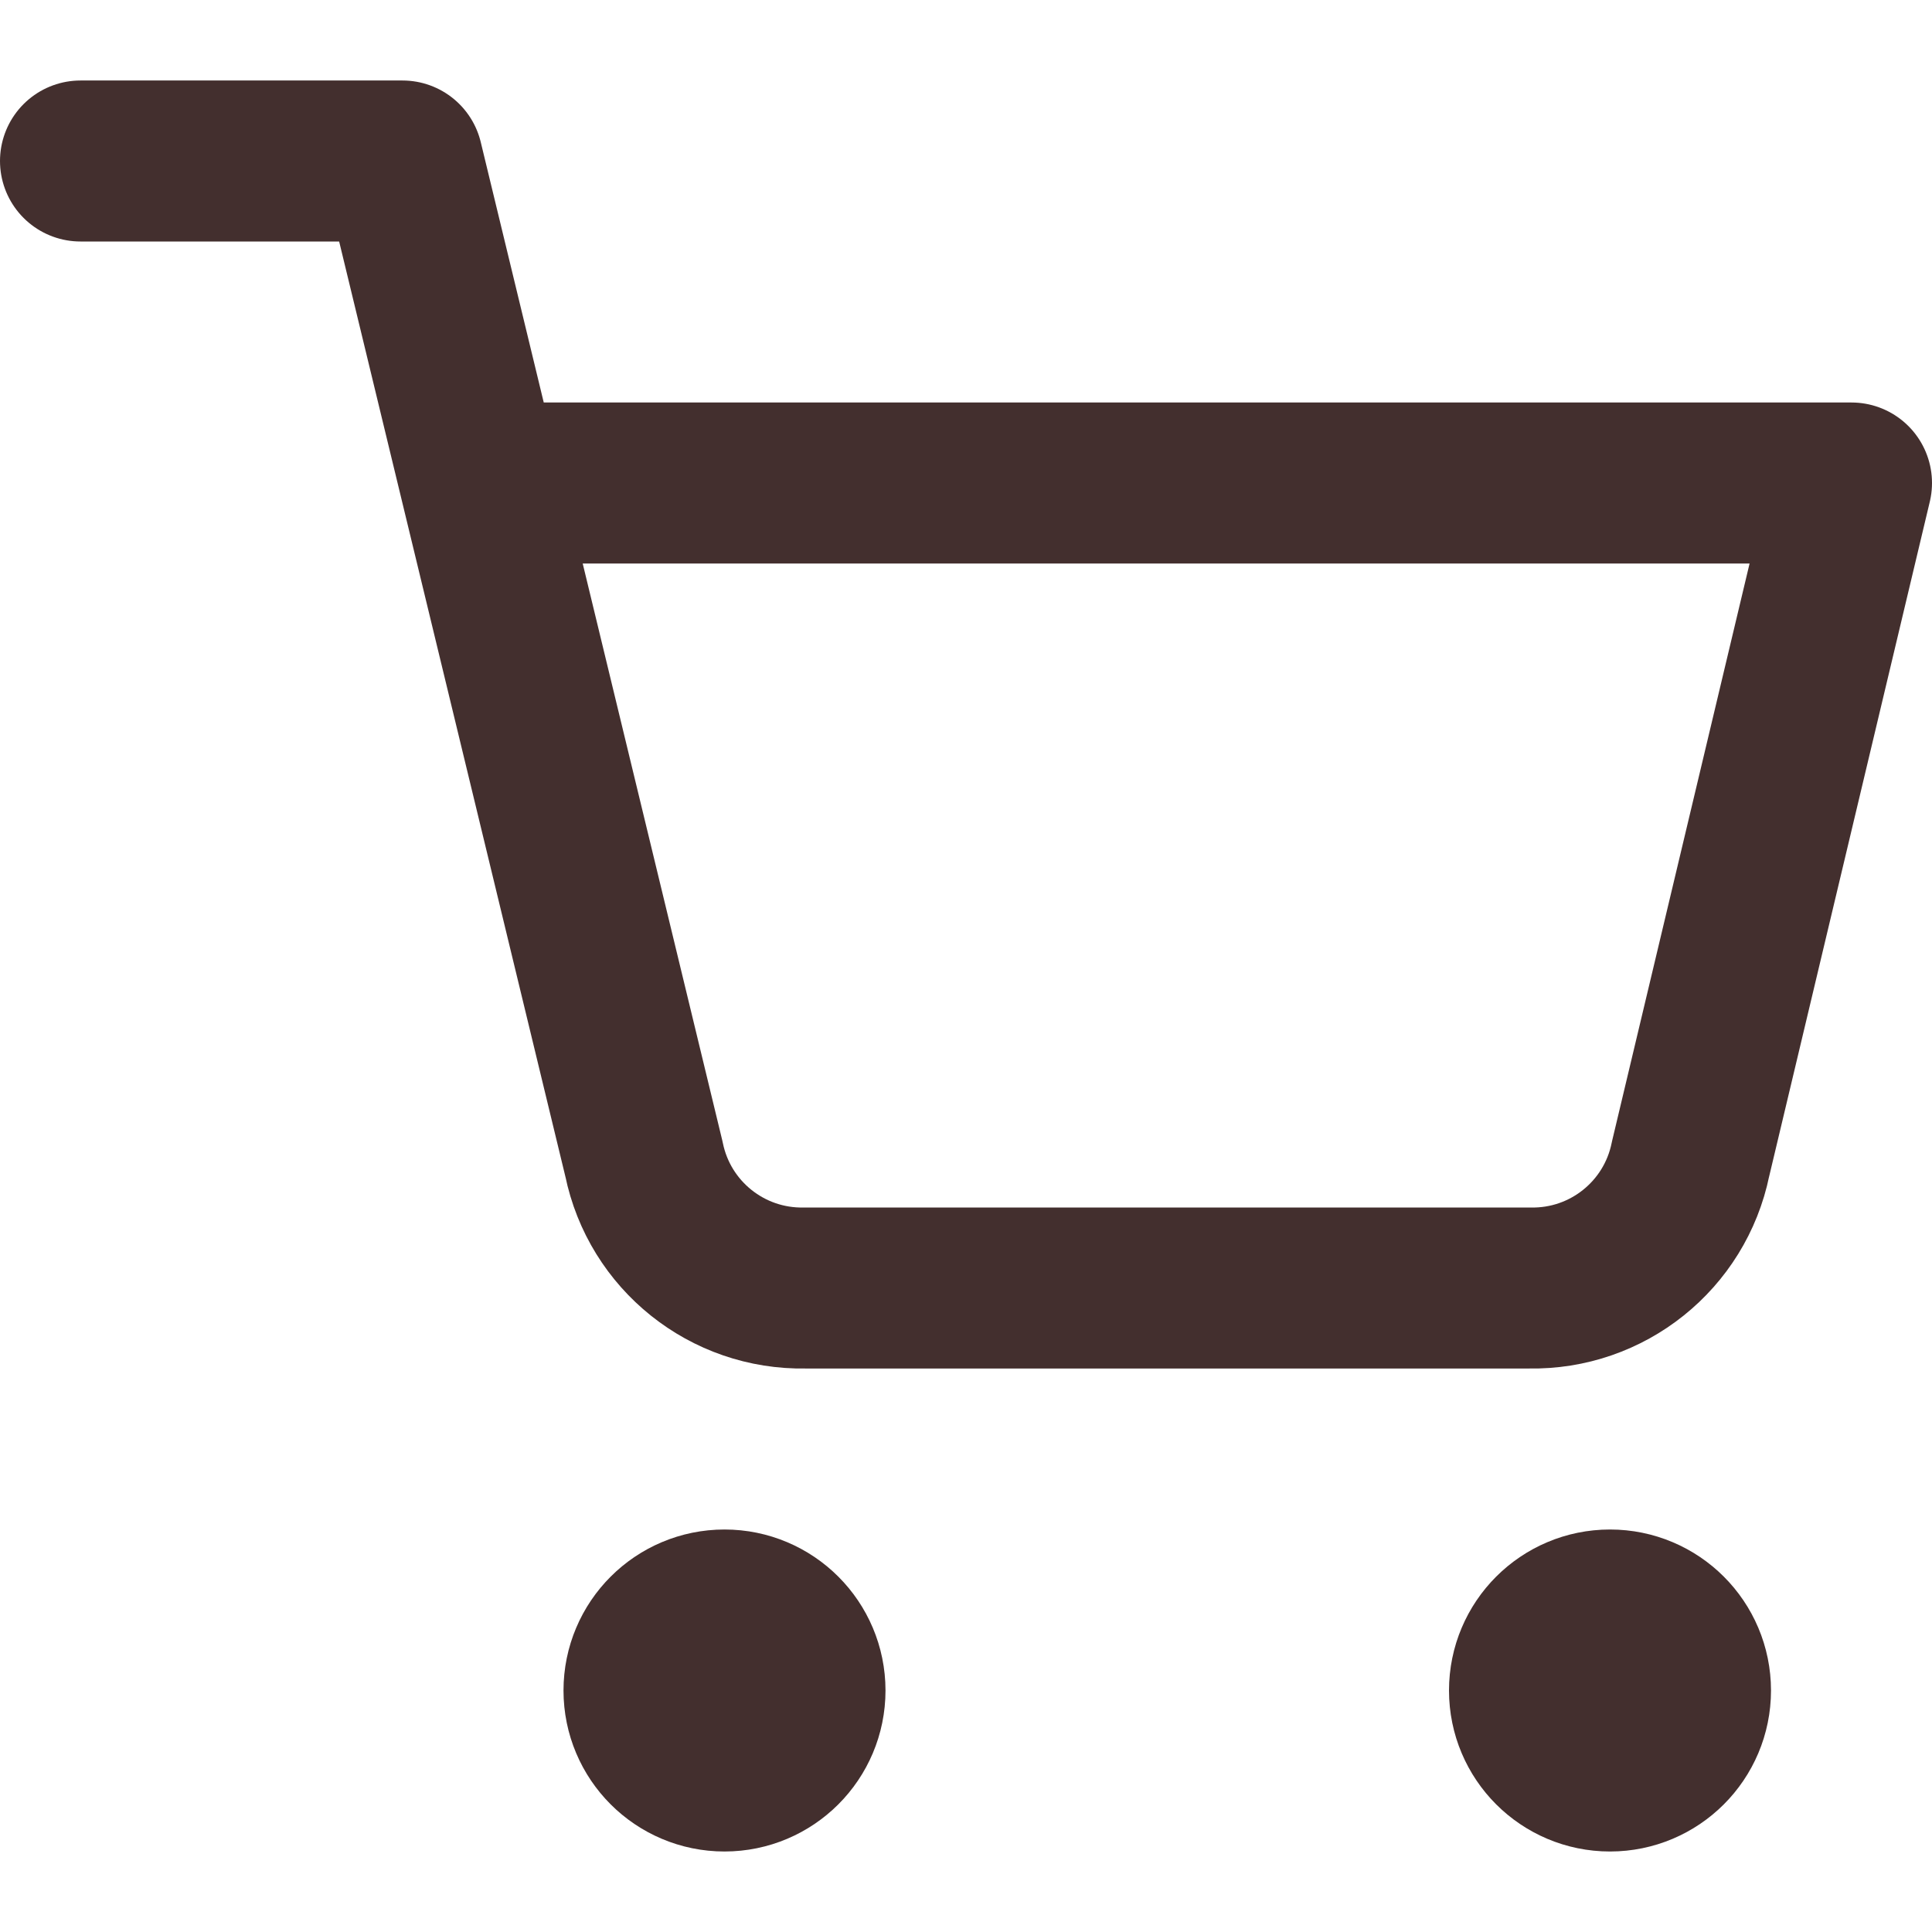
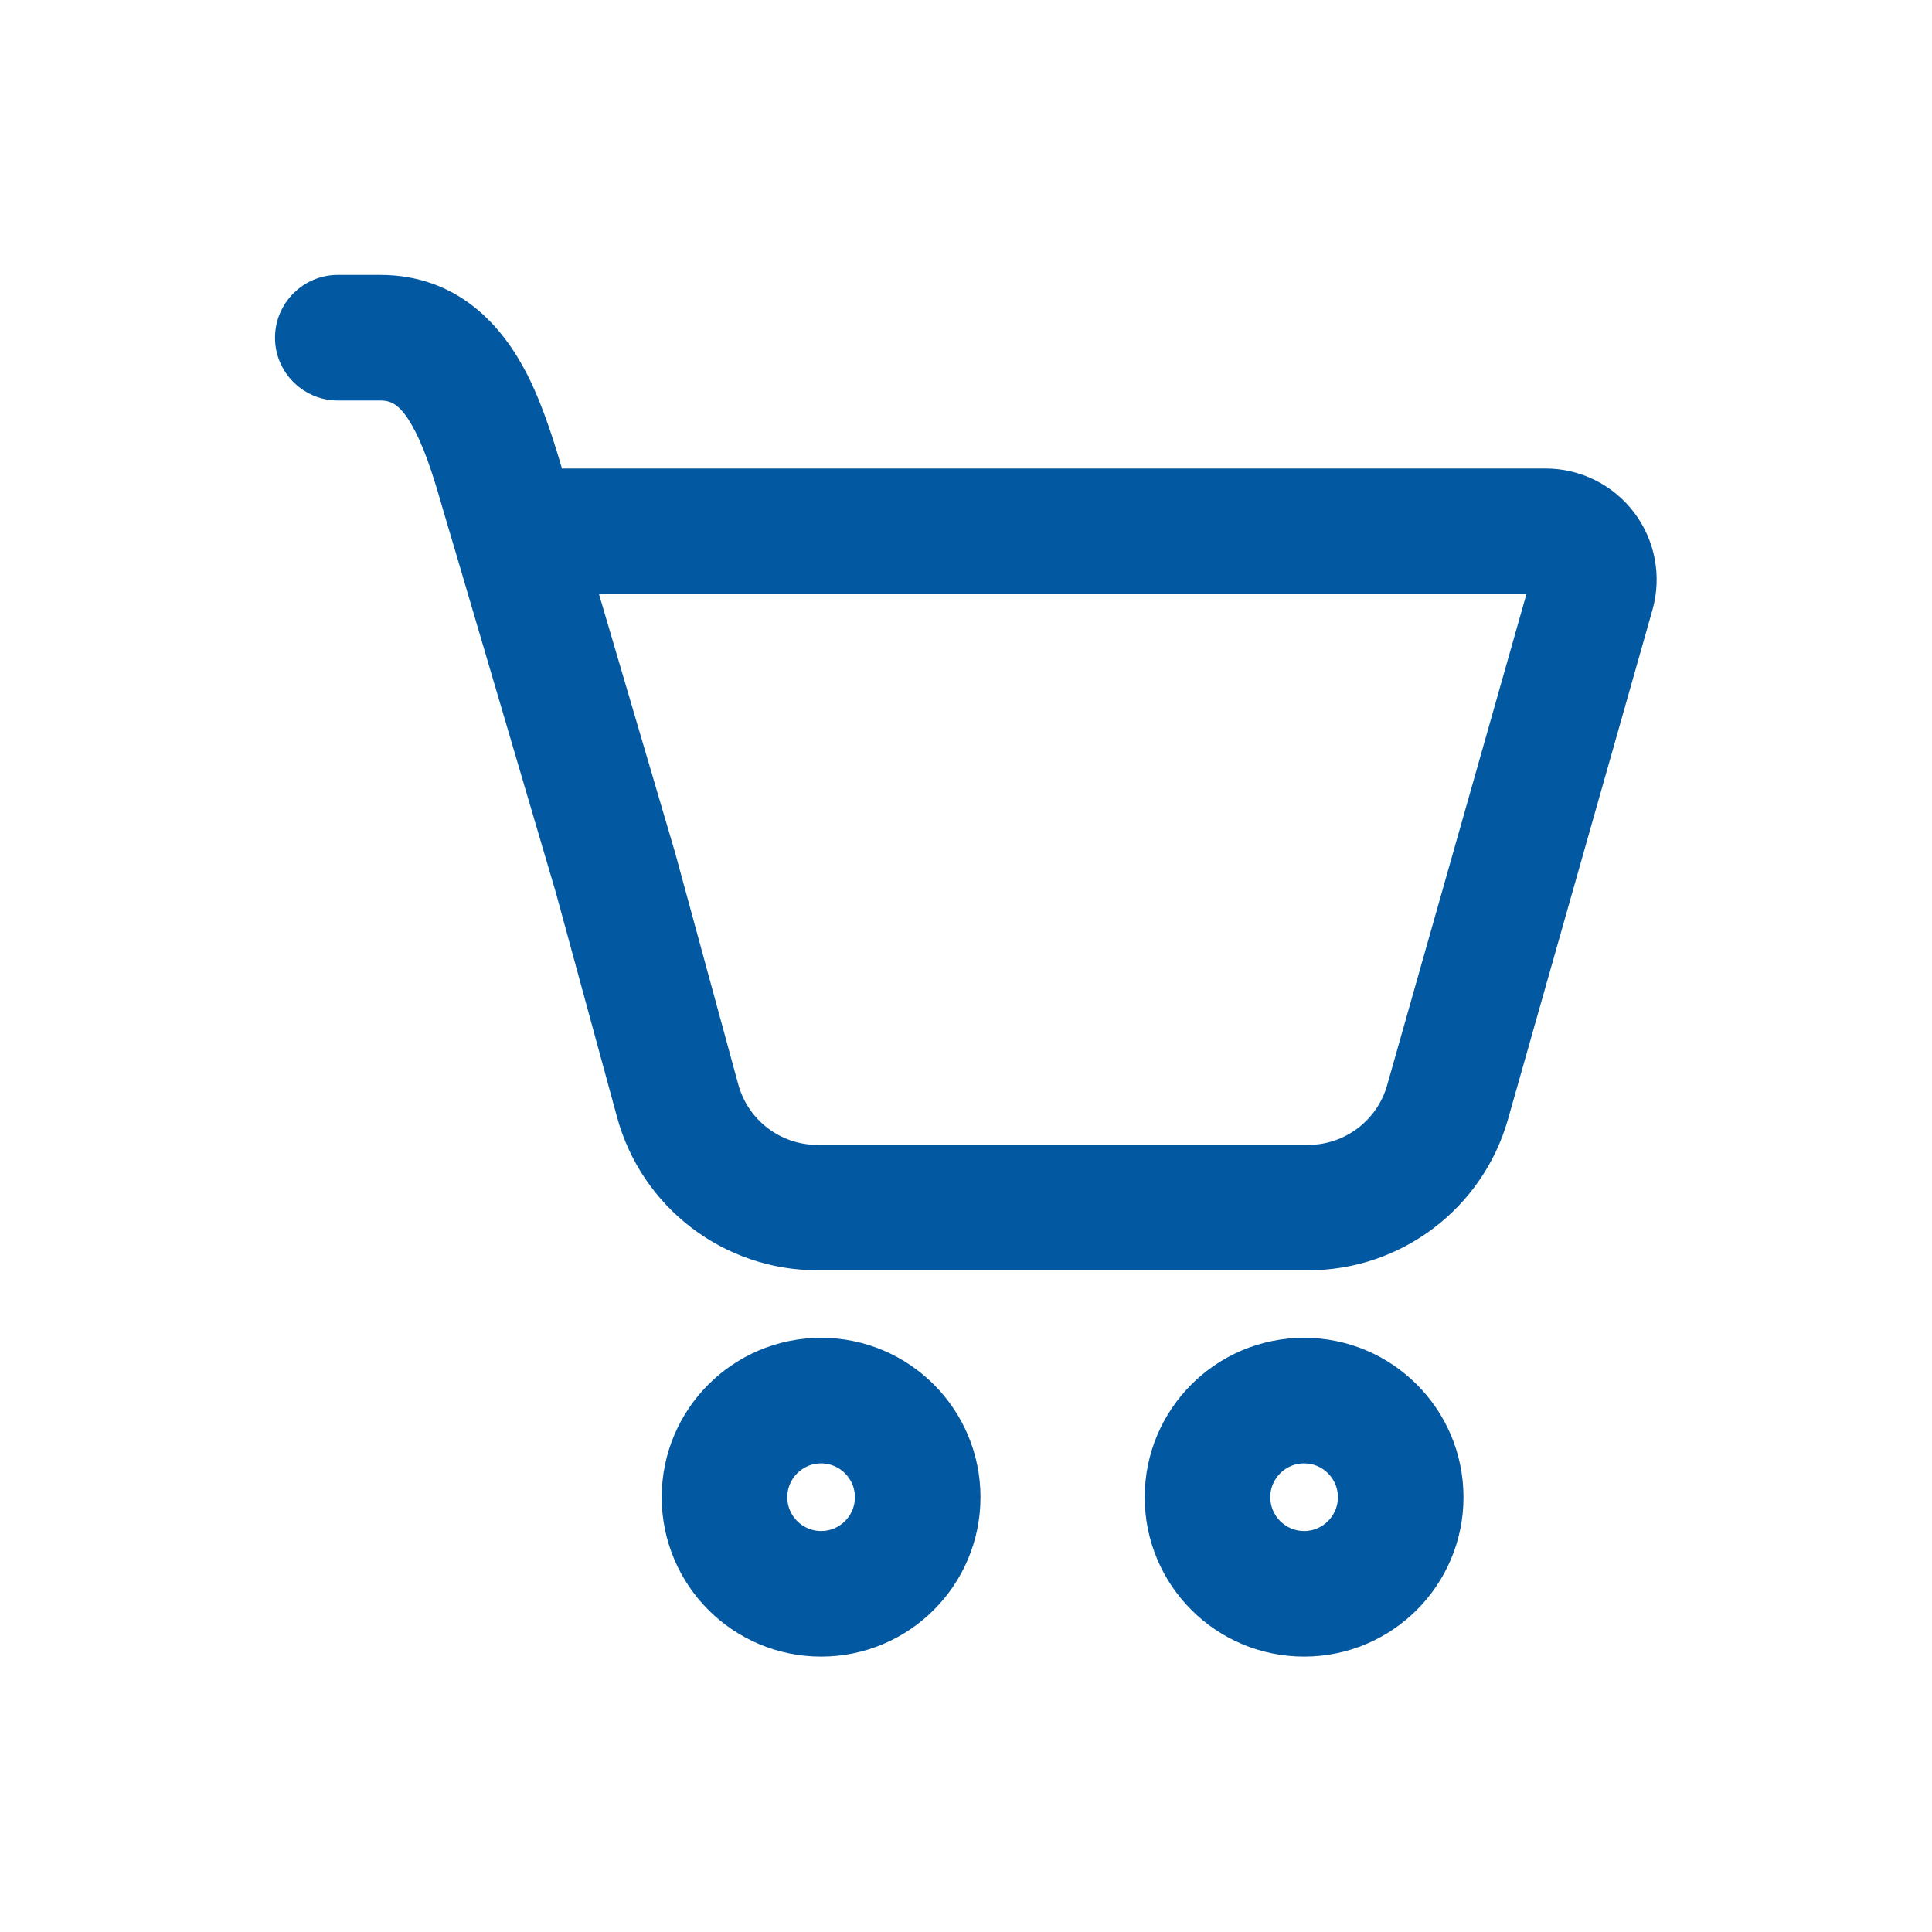
- <svg xmlns="http://www.w3.org/2000/svg" width="24" height="24" viewBox="0 0 24 24">
-   <g fill="none" stroke="#432f2e" stroke-linecap="round" stroke-linejoin="round" stroke-width="2">
-     <path d="M1 2h4l3 12.4a2 2 0 0 0 2 1.6h9a2 2 0 0 0 2-1.6L23 6H6" />
-     <circle cx="9" cy="21" r="1" />
-     <circle cx="20" cy="21" r="1" />
-   </g>
+ <svg xmlns="http://www.w3.org/2000/svg" width="20" height="20" viewBox="0 0 20 20">
+   <path fill="#0258A1" d="M2.997 3.496a.5.5 0 0 1 .5-.5h.438c.727 0 1.145.473 1.387.945c.165.323.284.717.383 1.059H16a1 1 0 0 1 .962 1.272l-1.496 5.275A2 2 0 0 1 13.542 13H8.463a2 2 0 0 1-1.93-1.473l-.642-2.355l-.01-.032l-1.03-3.498l-.1-.337c-.1-.346-.188-.652-.32-.909c-.159-.31-.305-.4-.496-.4h-.438a.5.5 0 0 1-.5-.5M6.845 8.87l.653 2.396a1 1 0 0 0 .965.736h5.08a1 1 0 0 0 .961-.727L16 6H6zM10 15.499a1.5 1.5 0 1 1-3 0a1.5 1.5 0 0 1 3 0m-1 0a.5.5 0 1 0-1 0a.5.5 0 0 0 1 0m6 0a1.5 1.5 0 1 1-3 0a1.5 1.5 0 0 1 3 0m-1 0a.5.5 0 1 0-1 0a.5.5 0 0 0 1 0" stroke-width="0.3" stroke="#0258A1" />
</svg>
